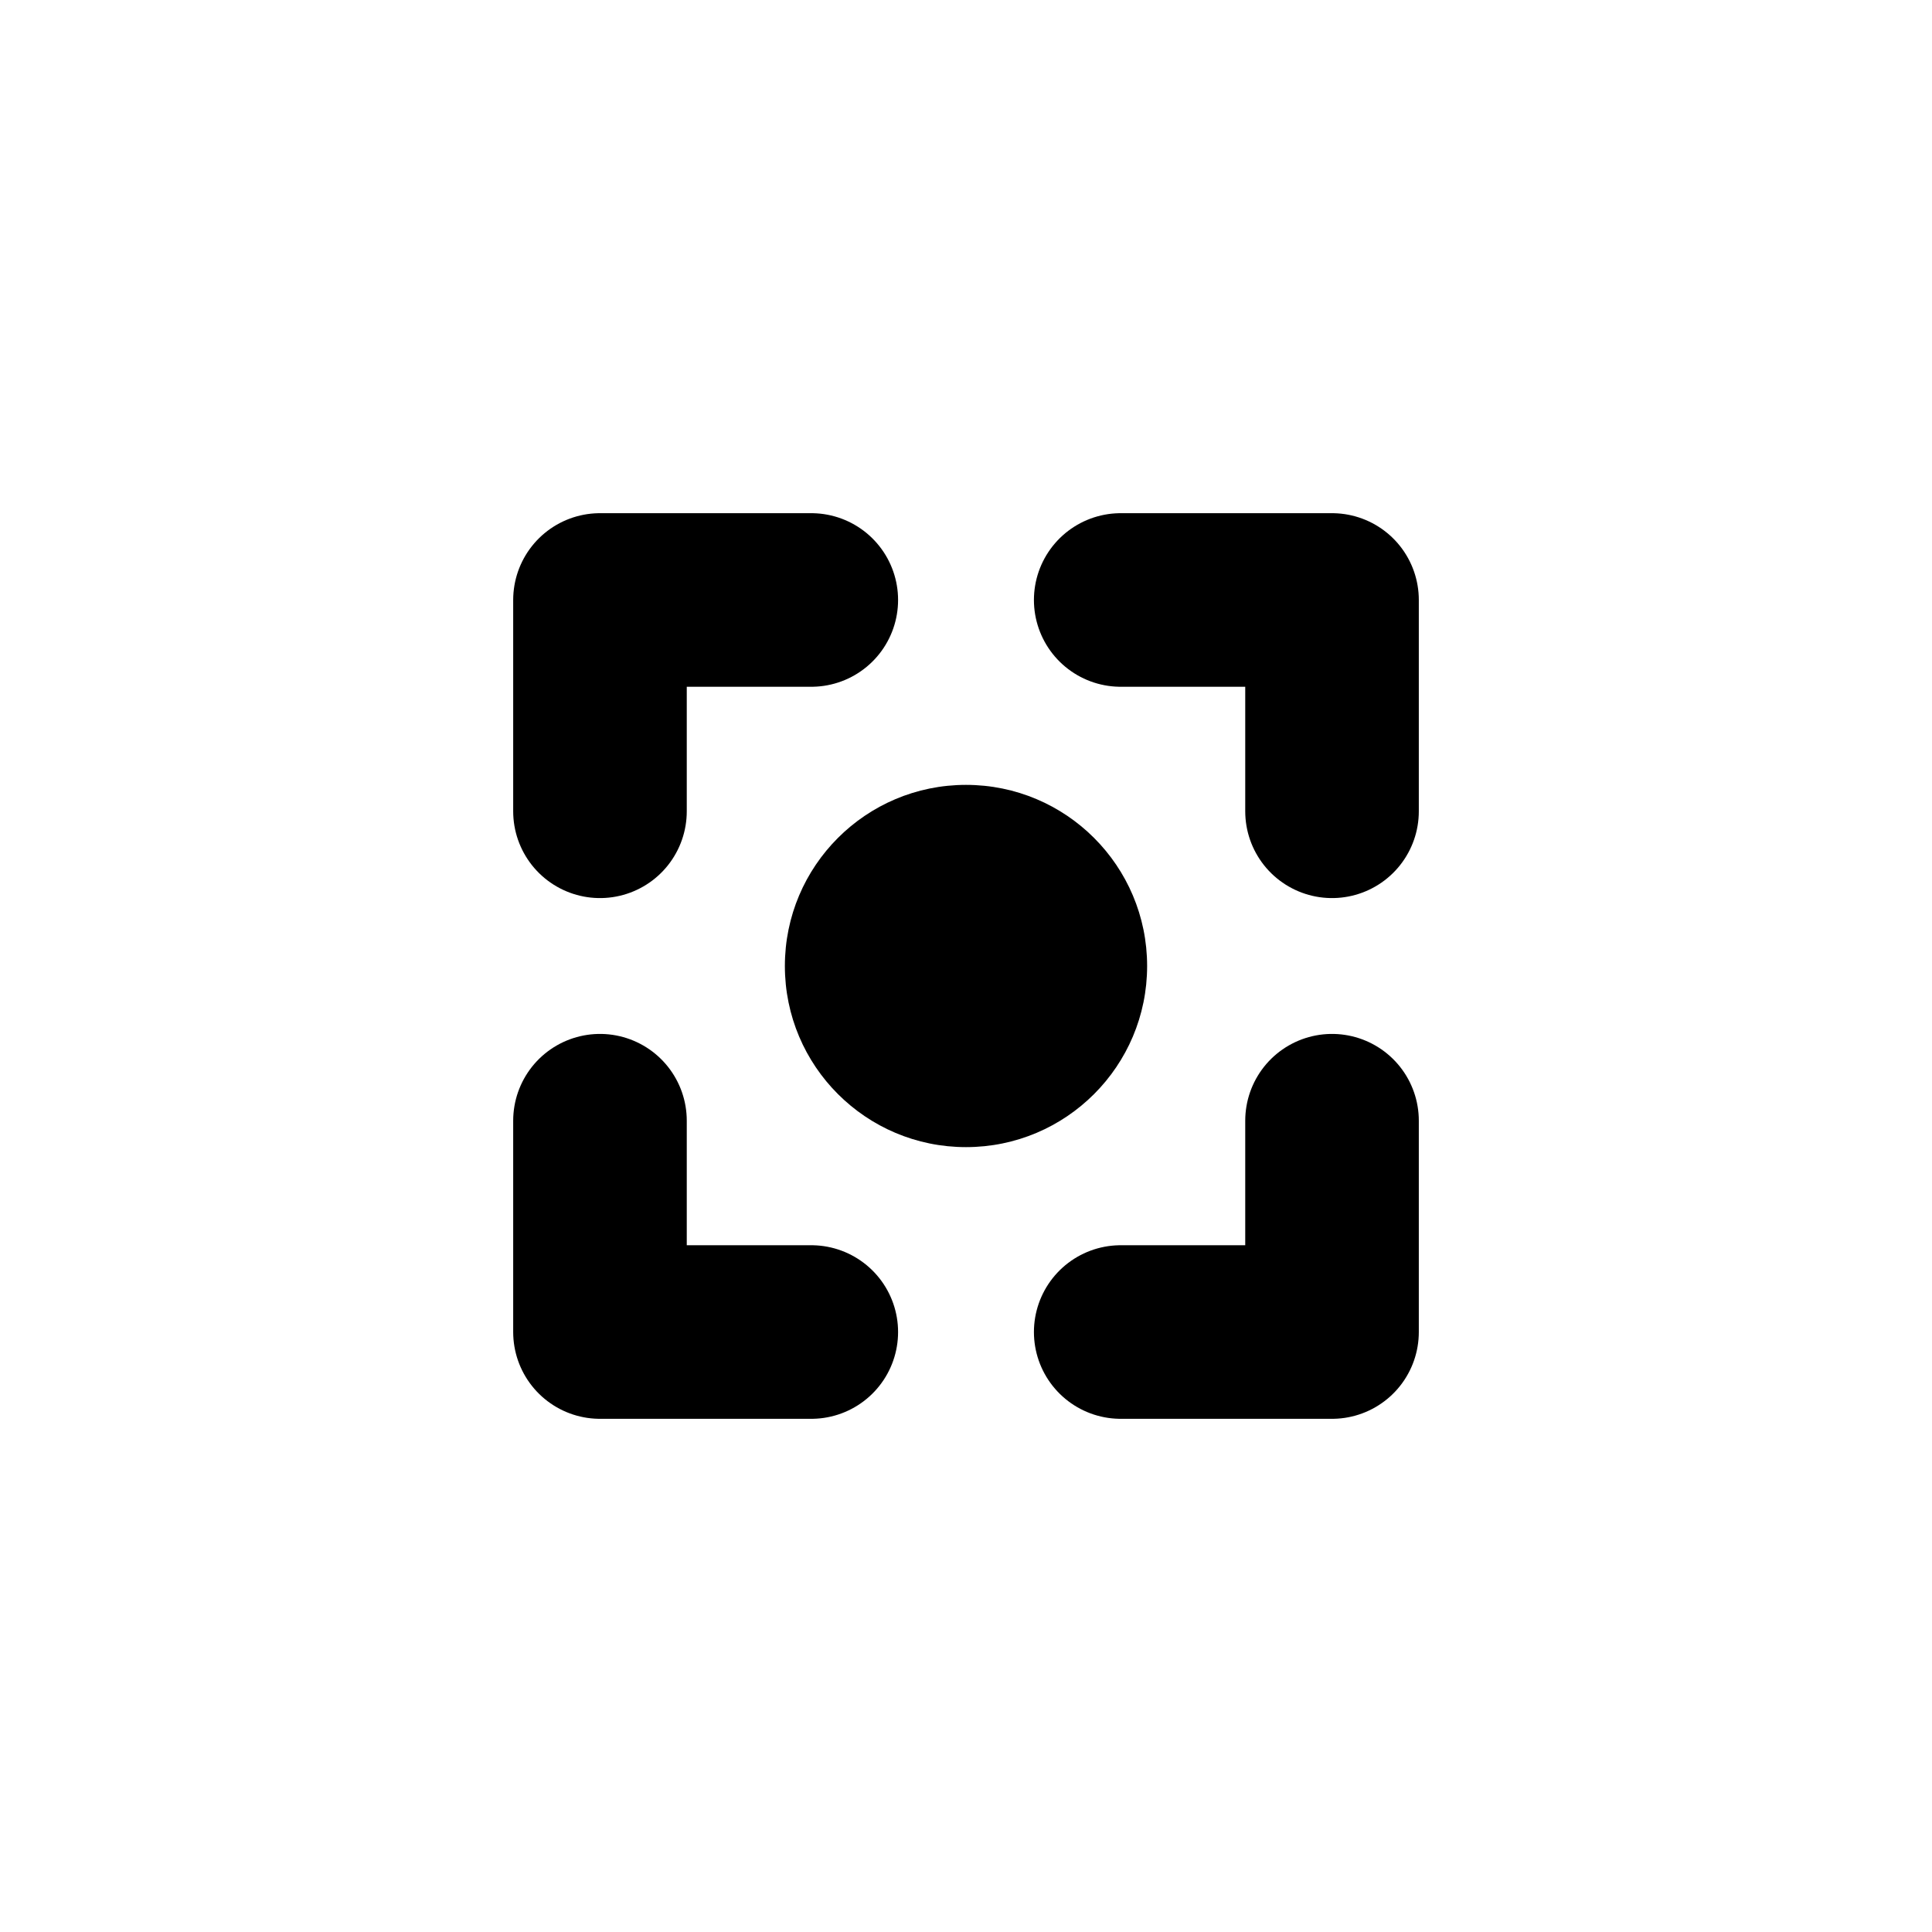
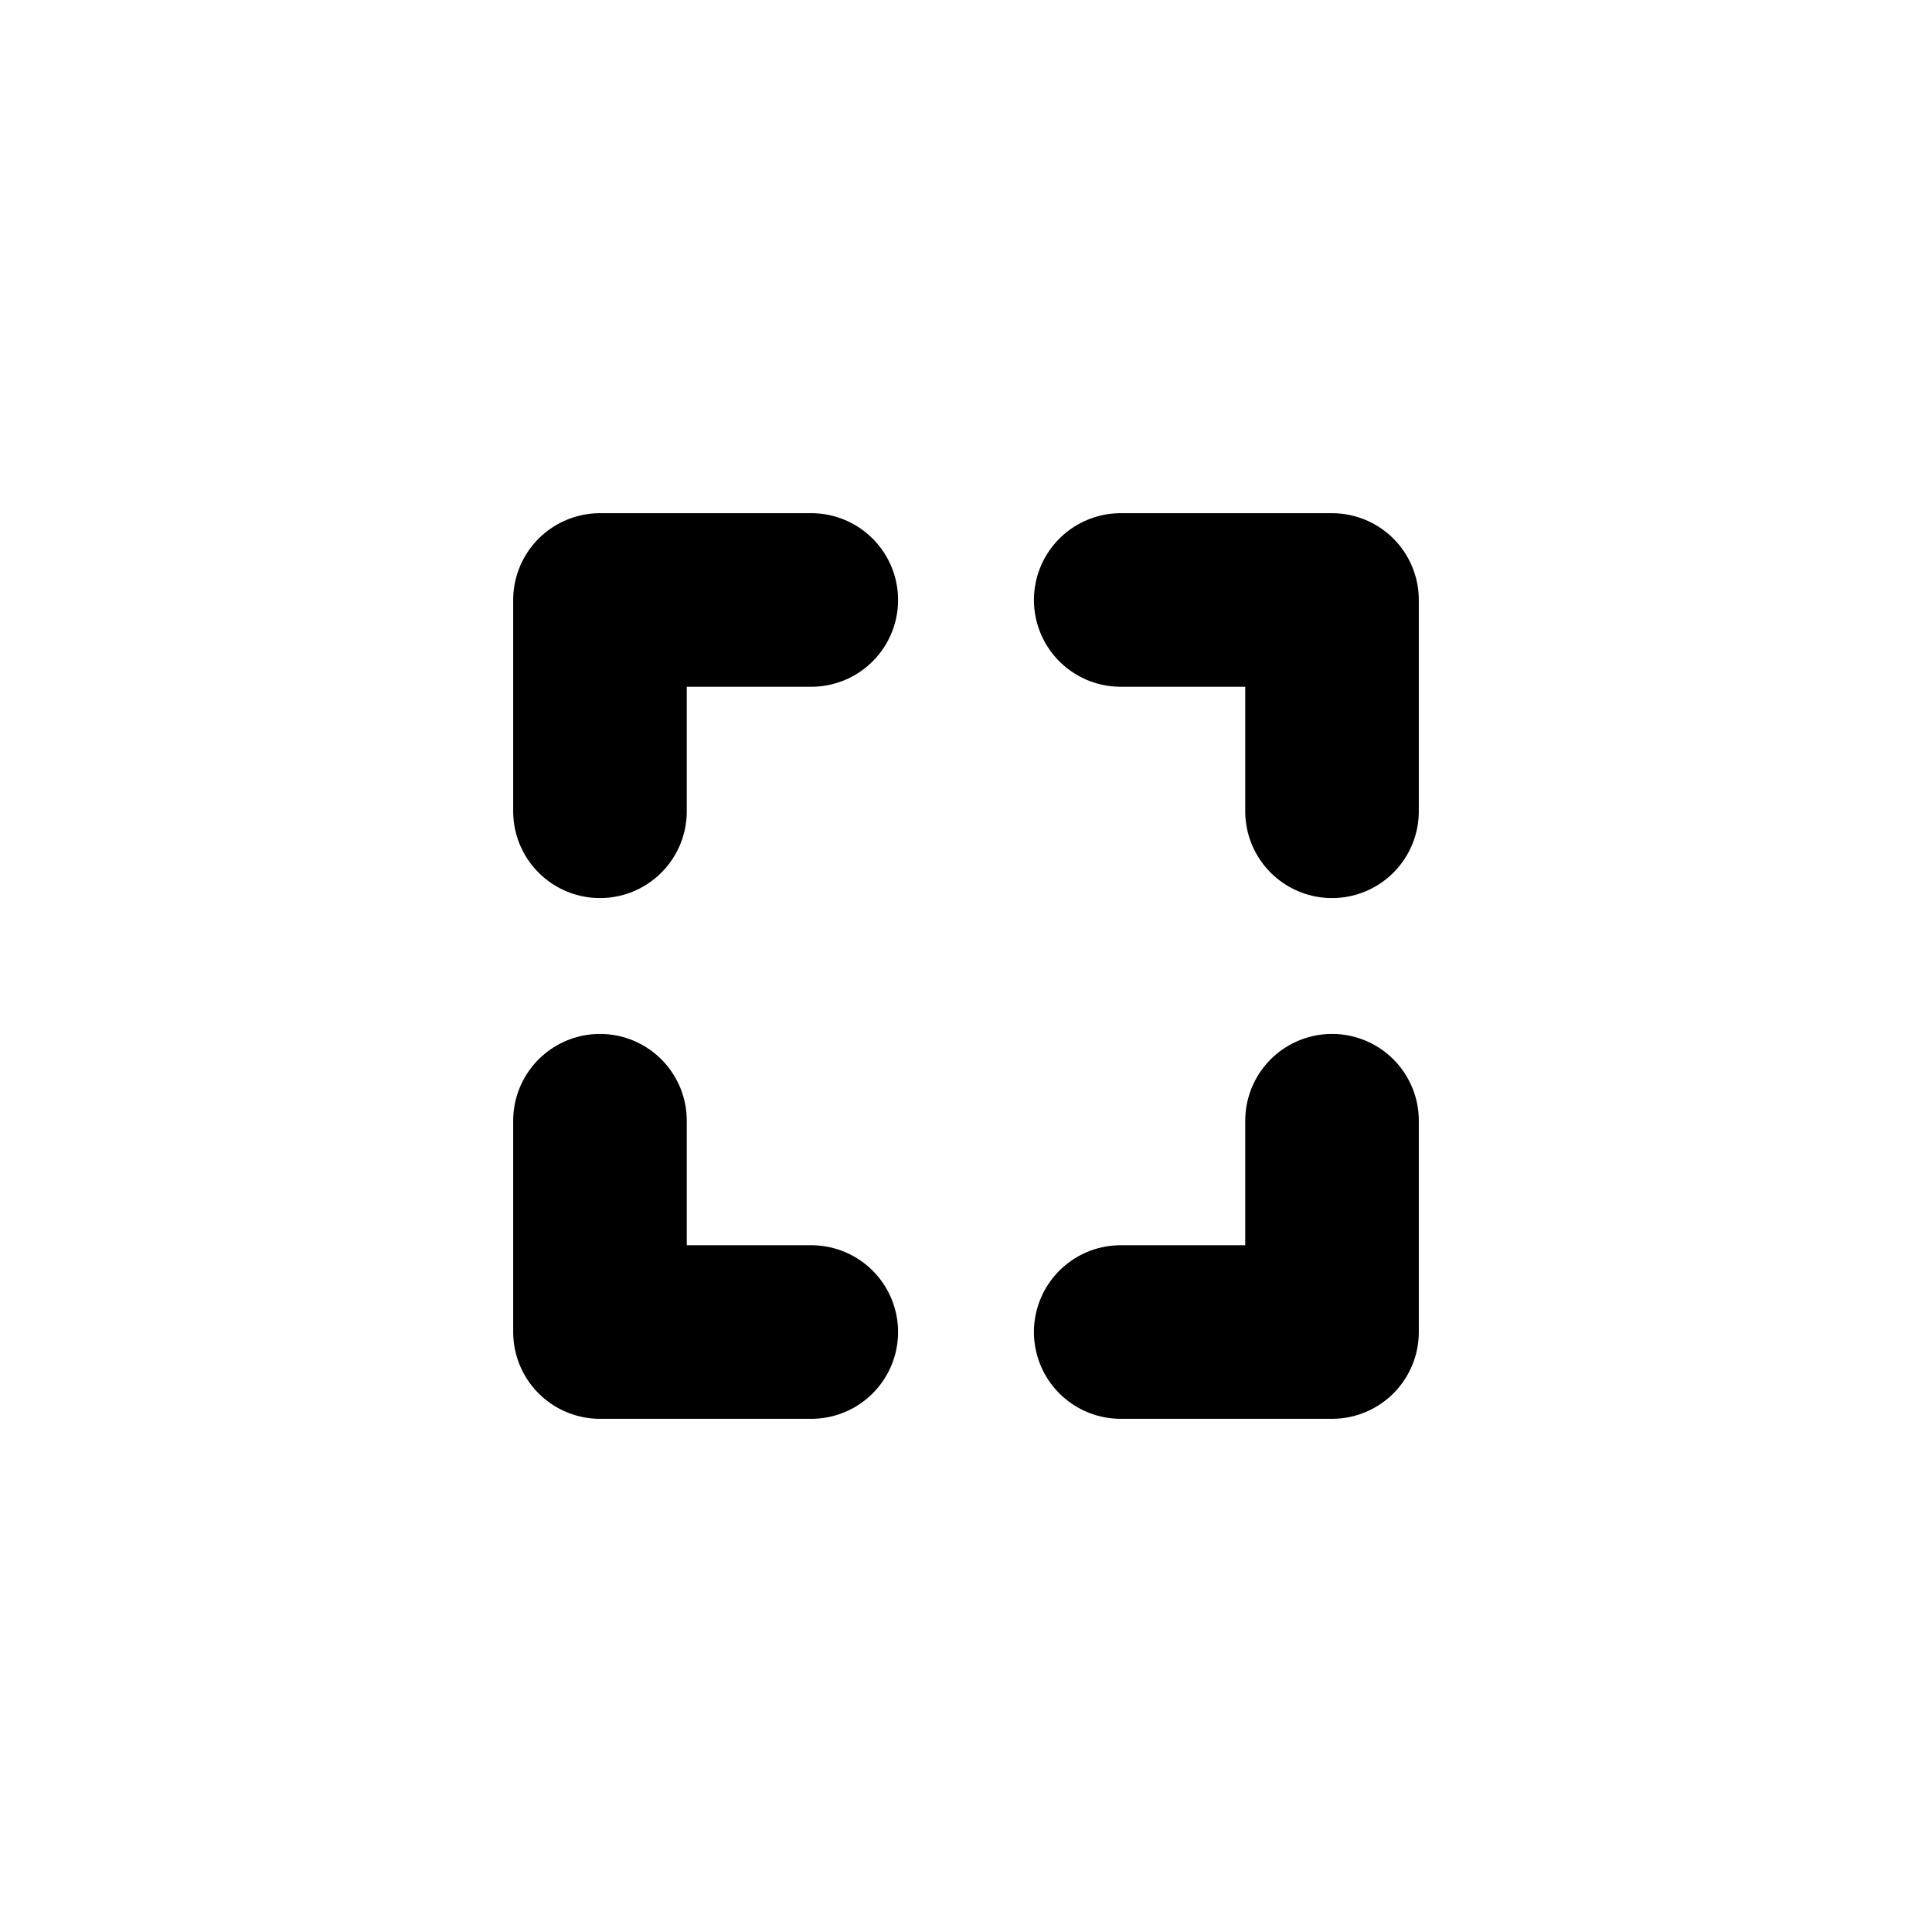
<svg xmlns="http://www.w3.org/2000/svg" width="1024" height="1024" viewBox="0 0 1024 1024" fill="none">
  <path d="M318 430V318H430" stroke="#000" stroke-width="92" stroke-linecap="round" stroke-linejoin="round" />
  <path d="M594 318H706V430" stroke="#000" stroke-width="92" stroke-linecap="round" stroke-linejoin="round" />
  <path d="M706 594V706H594" stroke="#000" stroke-width="92" stroke-linecap="round" stroke-linejoin="round" />
  <path d="M430 706H318V594" stroke="#000" stroke-width="92" stroke-linecap="round" stroke-linejoin="round" />
-   <circle cx="512" cy="512" r="96" fill="#000" />
</svg>
